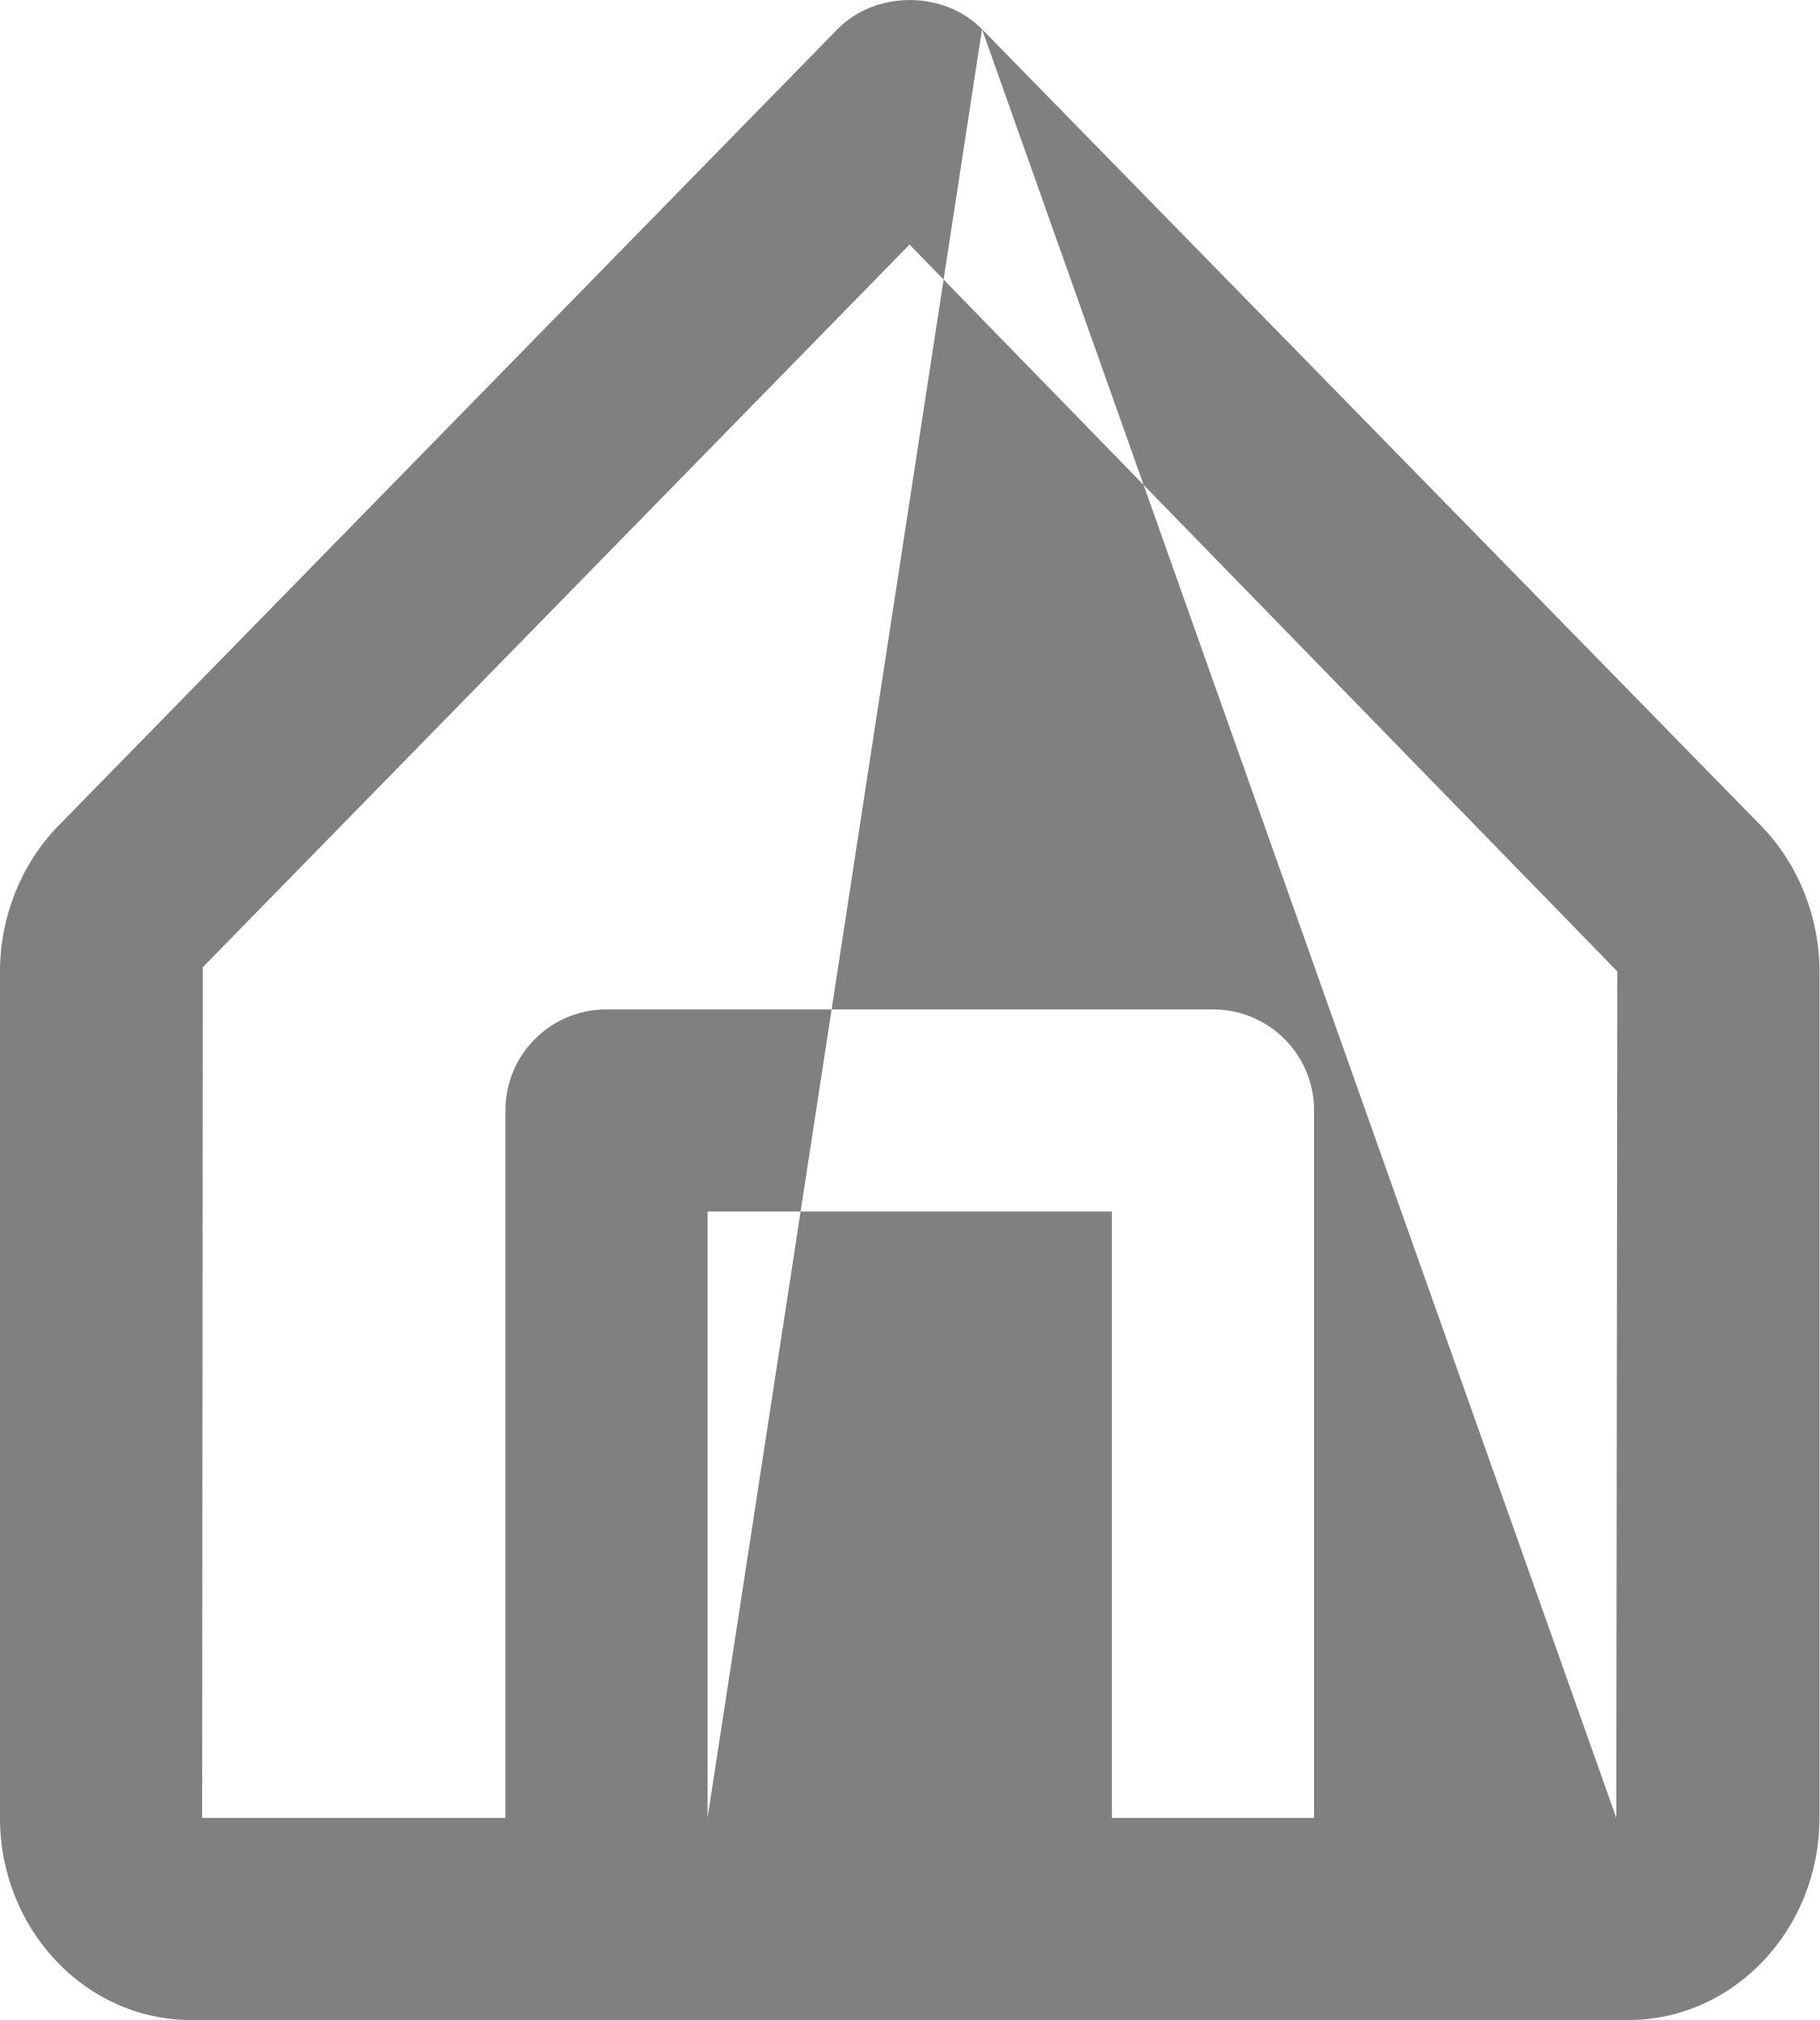
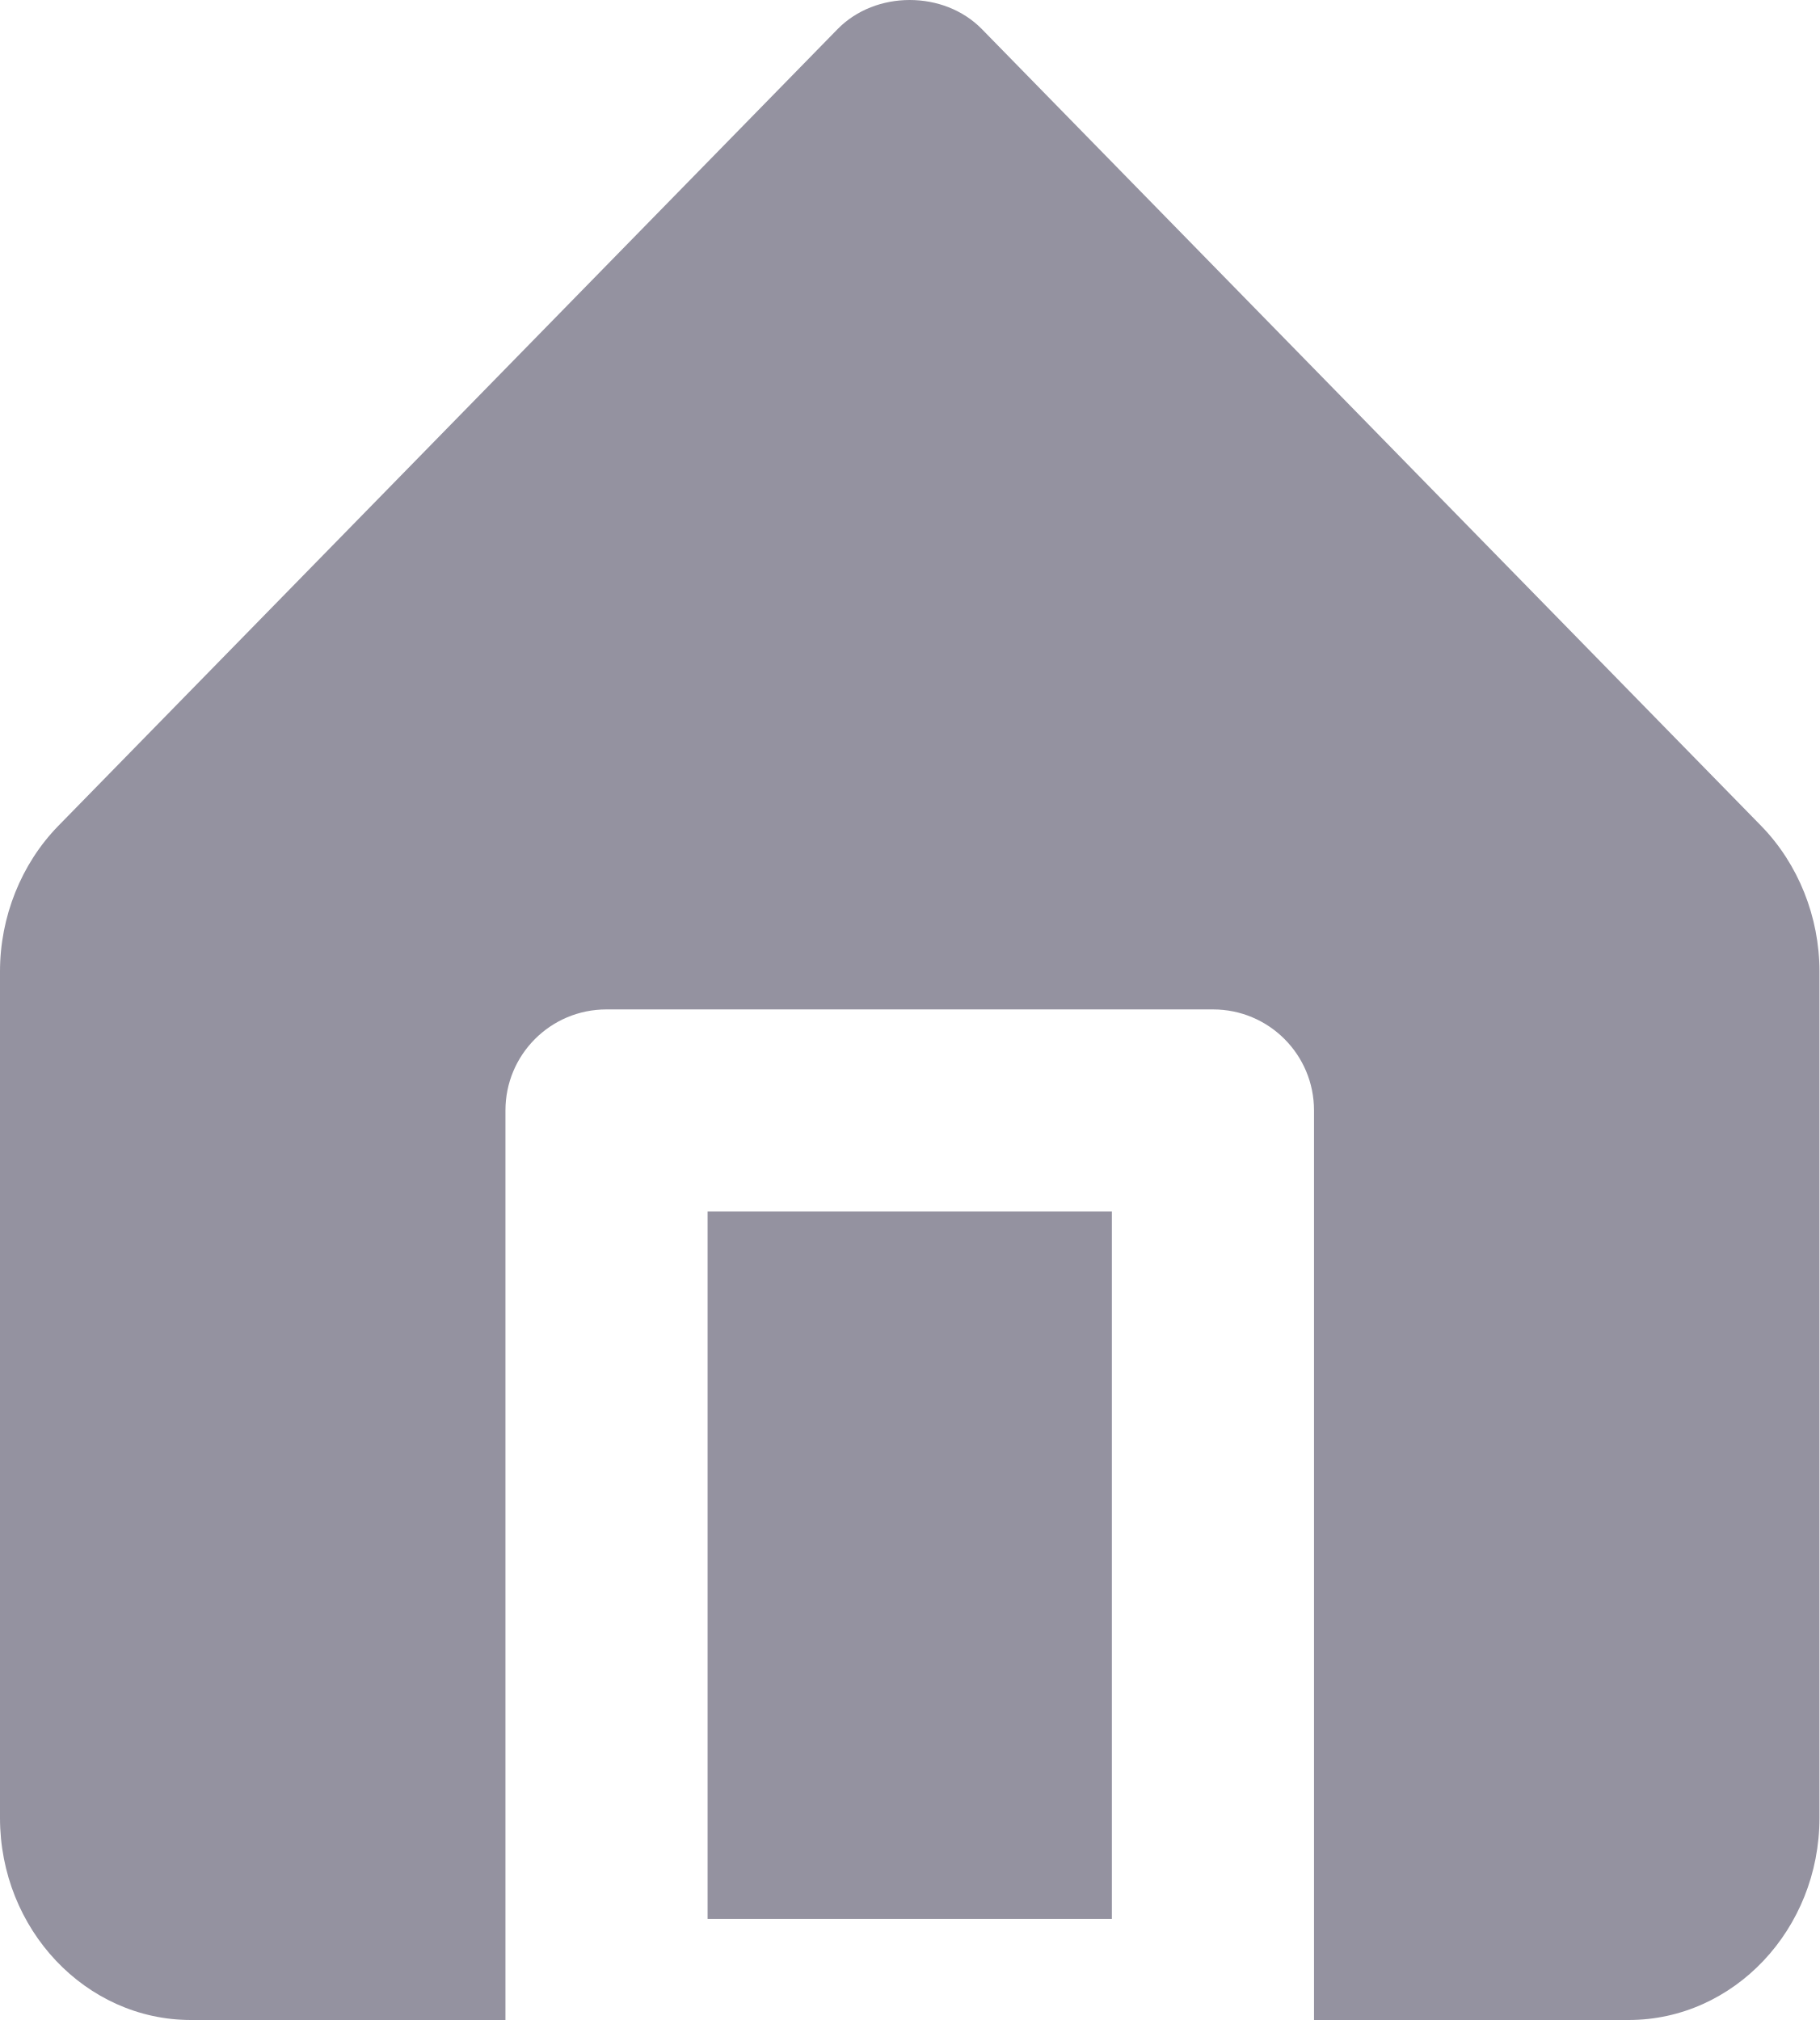
- <svg xmlns="http://www.w3.org/2000/svg" xmlns:xlink="http://www.w3.org/1999/xlink" version="1.1" height="19.988" width="18">
+ <svg xmlns="http://www.w3.org/2000/svg" xmlns:xlink="http://www.w3.org/1999/xlink" version="1.1" height="22.209" width="20">
  <defs>
-     <path id="path-1" opacity="1" fill-rule="evenodd" d="M9.715,0.289 L17.424,8.173 C17.79,8.549 18,9.073 18,9.612 L18,17.988 C18,19.091 17.152,19.988 16.111,19.988 L1.888,19.988 C0.847,19.988 0,19.091 0,17.988 L0,9.612 C0,9.073 0.21,8.549 0.575,8.174 L8.285,0.289 C8.662,-0.096 9.338,-0.096 9.715,0.289 L15.99,17.988 L13,17.988 L13,10.988 C13,10.435 12.552,9.988 12,9.988 L6,9.988 C5.447,9.988 5,10.435 5,10.988 L5,17.988 L2,17.988 L2.006,9.571 L8.998,2.42 L16,9.612 L15.99,17.988 L7,17.988 L11,17.988 L11,11.988 L7,11.988 L7,17.988 L9.715,0.289Z" />
+     <path id="path-1" opacity="1" fill-rule="evenodd" d="M10.794,0.321 L19.36,9.081 C19.767,9.499 20,10.081 20,10.68 L20,19.986 C20,21.212 19.059,22.209 17.902,22.209 L14.444,22.209 L14.444,12.209 C14.444,11.595 13.948,11.098 13.333,11.098 L6.667,11.098 C6.052,11.098 5.556,11.595 5.556,12.209 L5.556,22.209 L2.099,22.209 C0.942,22.209 0,21.212 0,19.986 L0,10.68 C0,10.081 0.233,9.499 0.639,9.082 L9.206,0.321 C9.624,-0.107 10.376,-0.107 10.794,0.321 L12.222,21.098 L7.778,21.098 L7.778,13.32 L12.222,13.32 L12.222,21.098 L10.794,0.321Z" />
  </defs>
  <g opacity="1">
-     <use xlink:href="#path-1" fill="rgb(128,128,128)" fill-opacity="1" />
+     <use xlink:href="#path-1" fill="rgb(148,146,160)" fill-opacity="1" />
  </g>
</svg>
